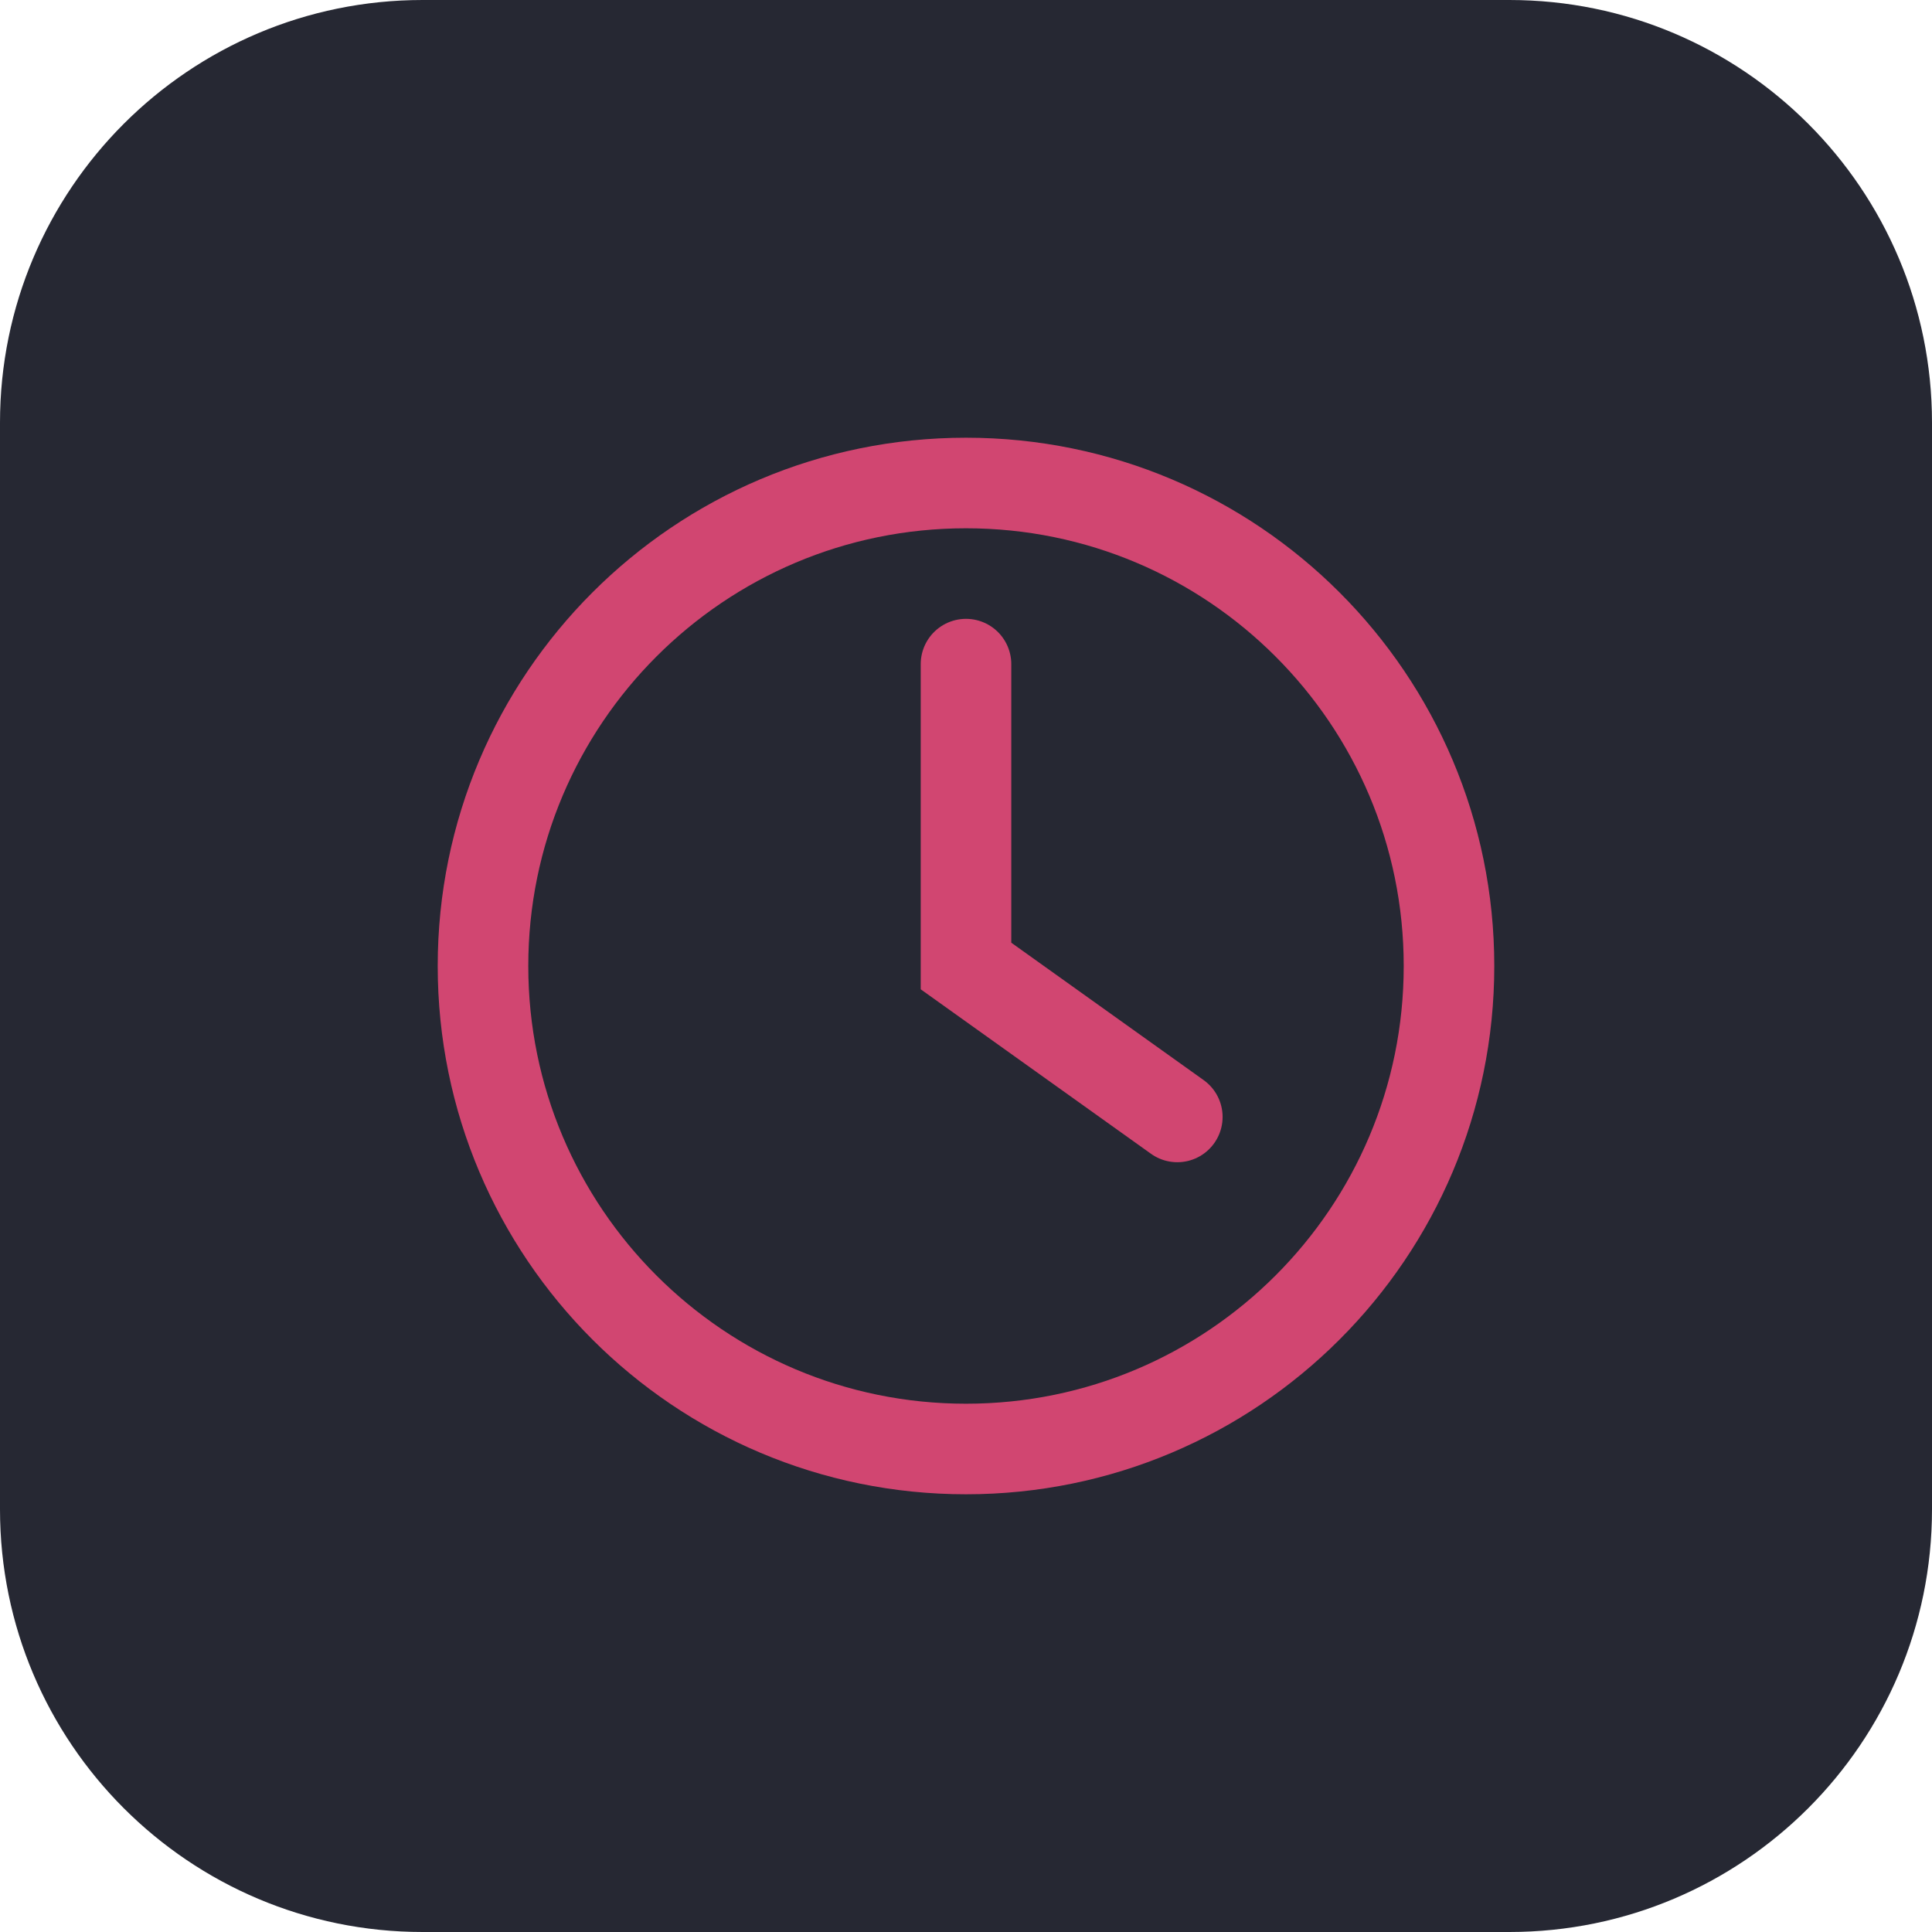
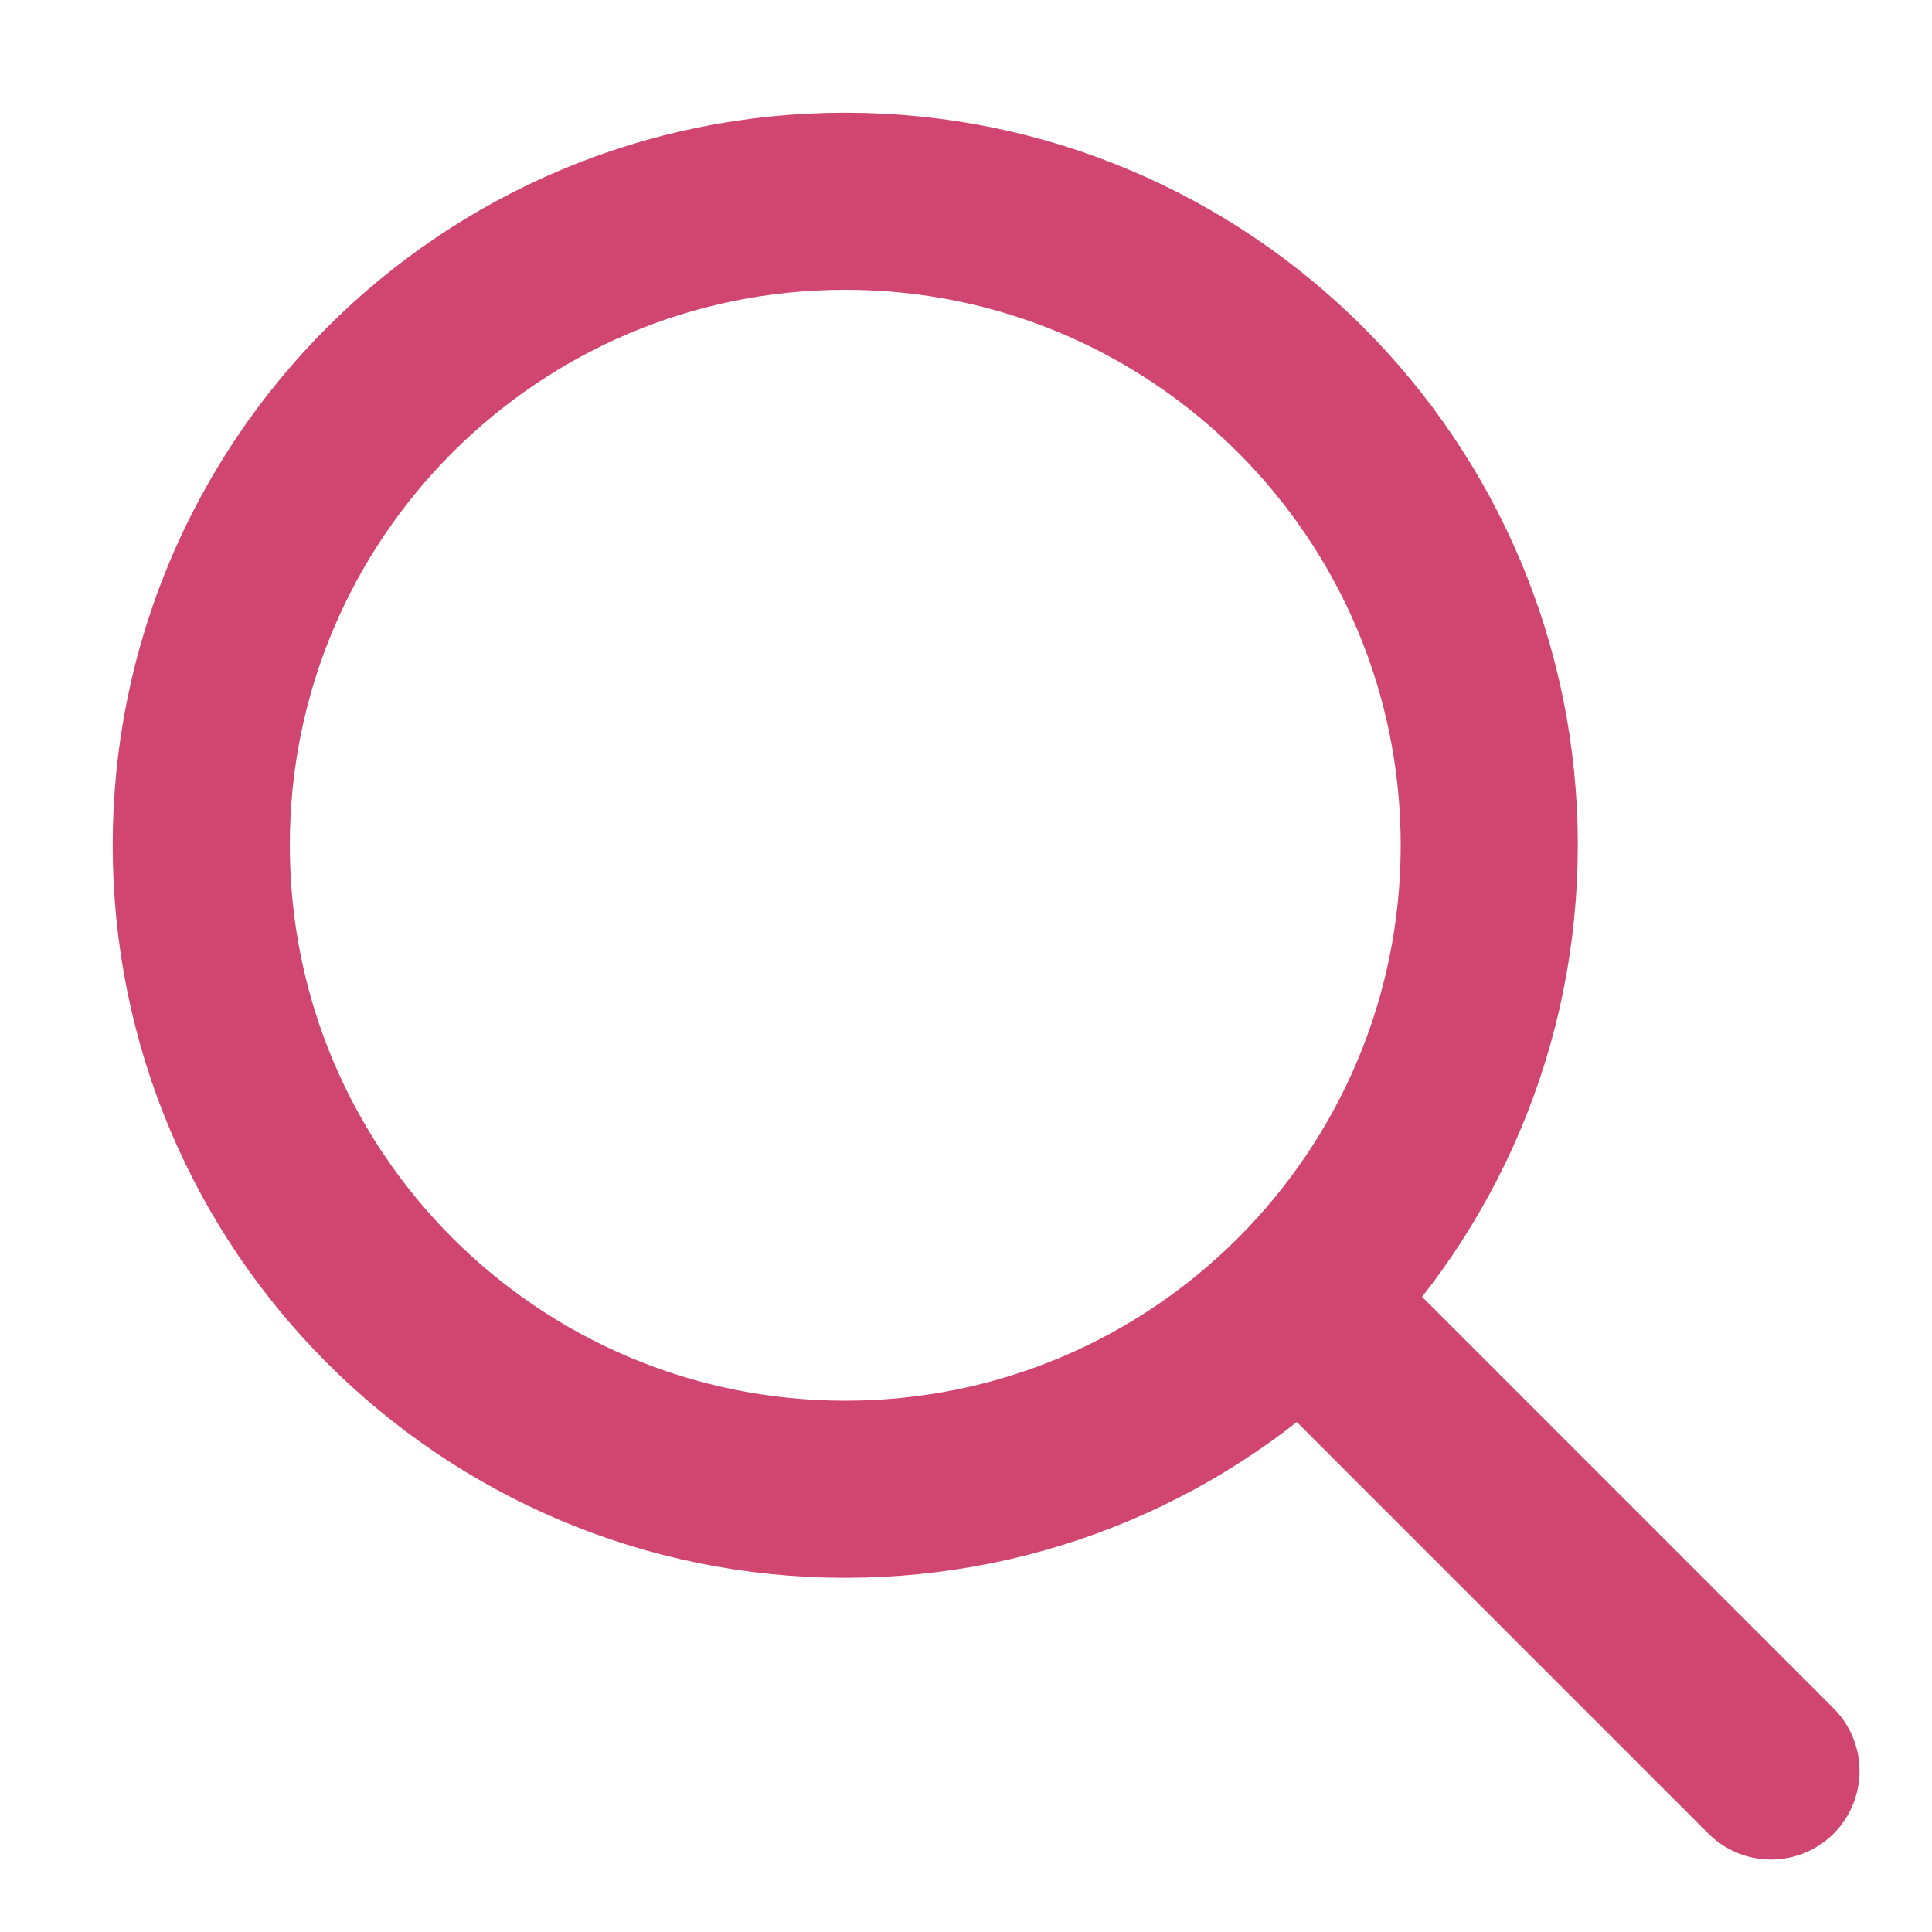
- <svg xmlns="http://www.w3.org/2000/svg" viewBox="0 0 64 64" role="img" aria-label="QuestDB">
-   <rect width="64" height="64" rx="14" fill="#262833" />
-   <g fill="none" stroke="#d14671" stroke-width="3" stroke-linecap="round">
-     <circle cx="32" cy="32" r="16" />
-     <path d="M32 22v10l7 5" />
+ <svg xmlns="http://www.w3.org/2000/svg" role="img" viewBox="0 0 24 24">
+   <g fill="none" stroke="#D14671" stroke-width="2.2" stroke-linecap="round">
+     <circle cx="10.5" cy="10.5" r="8" />
+     <path d="M16.4 16.4 22 22" />
  </g>
</svg>
